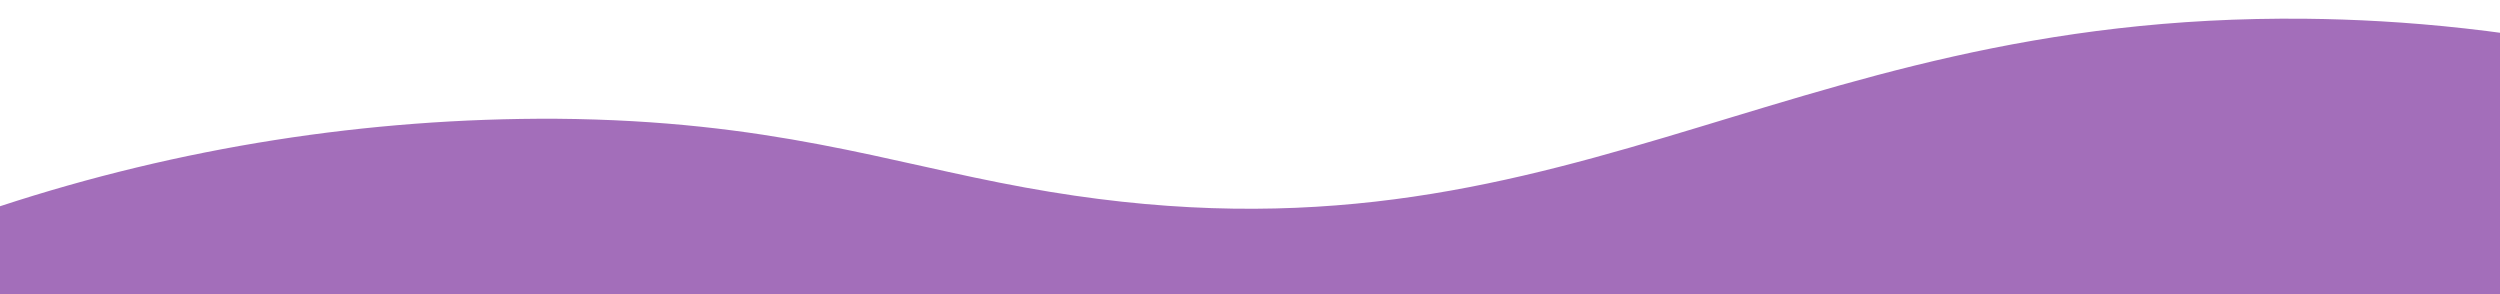
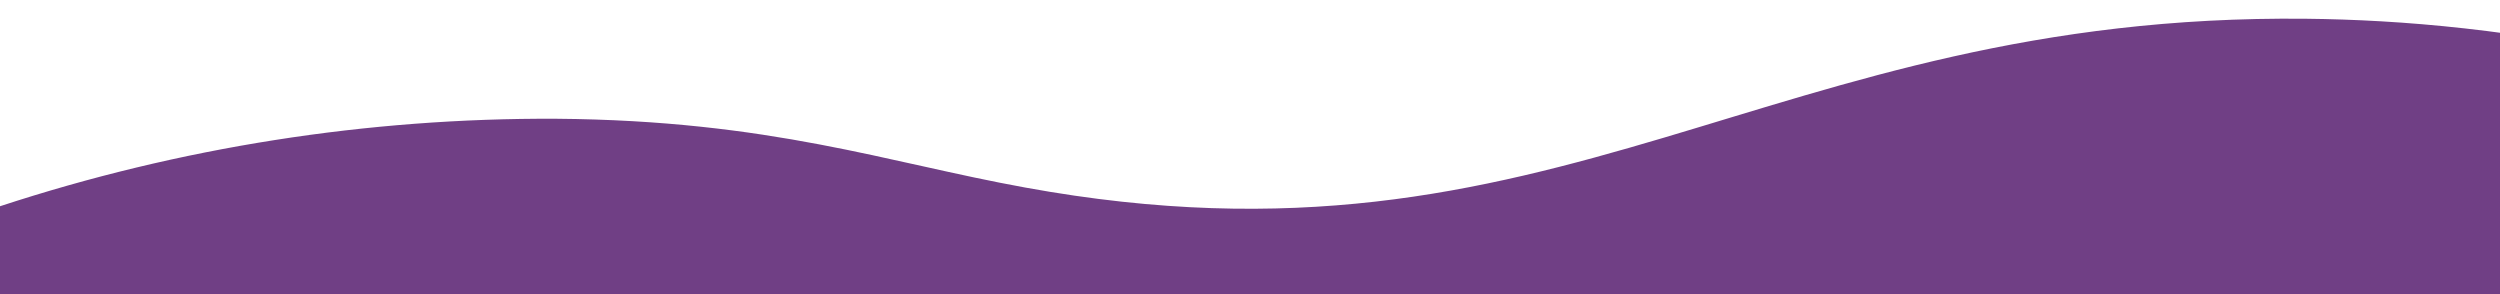
<svg xmlns="http://www.w3.org/2000/svg" preserveAspectRatio="none" id="Layer_1" data-name="Layer 1" viewBox="0 0 400 47.01">
  <defs>
-     <style>.cls-1{fill:#A36EBA;}</style>
+     <style>.cls-1{fill:#703F85;}</style>
  </defs>
  <path class="cls-1" d="M500,200H0V173a281.22,281.22,0,0,1,89-14c34.3.27,52.92,7,75,11,85.69,15.67,118.55-27.92,205-27,30.2.32,75.43,6.17,131,35" transform="translate(0 -140.00)" />
</svg>
